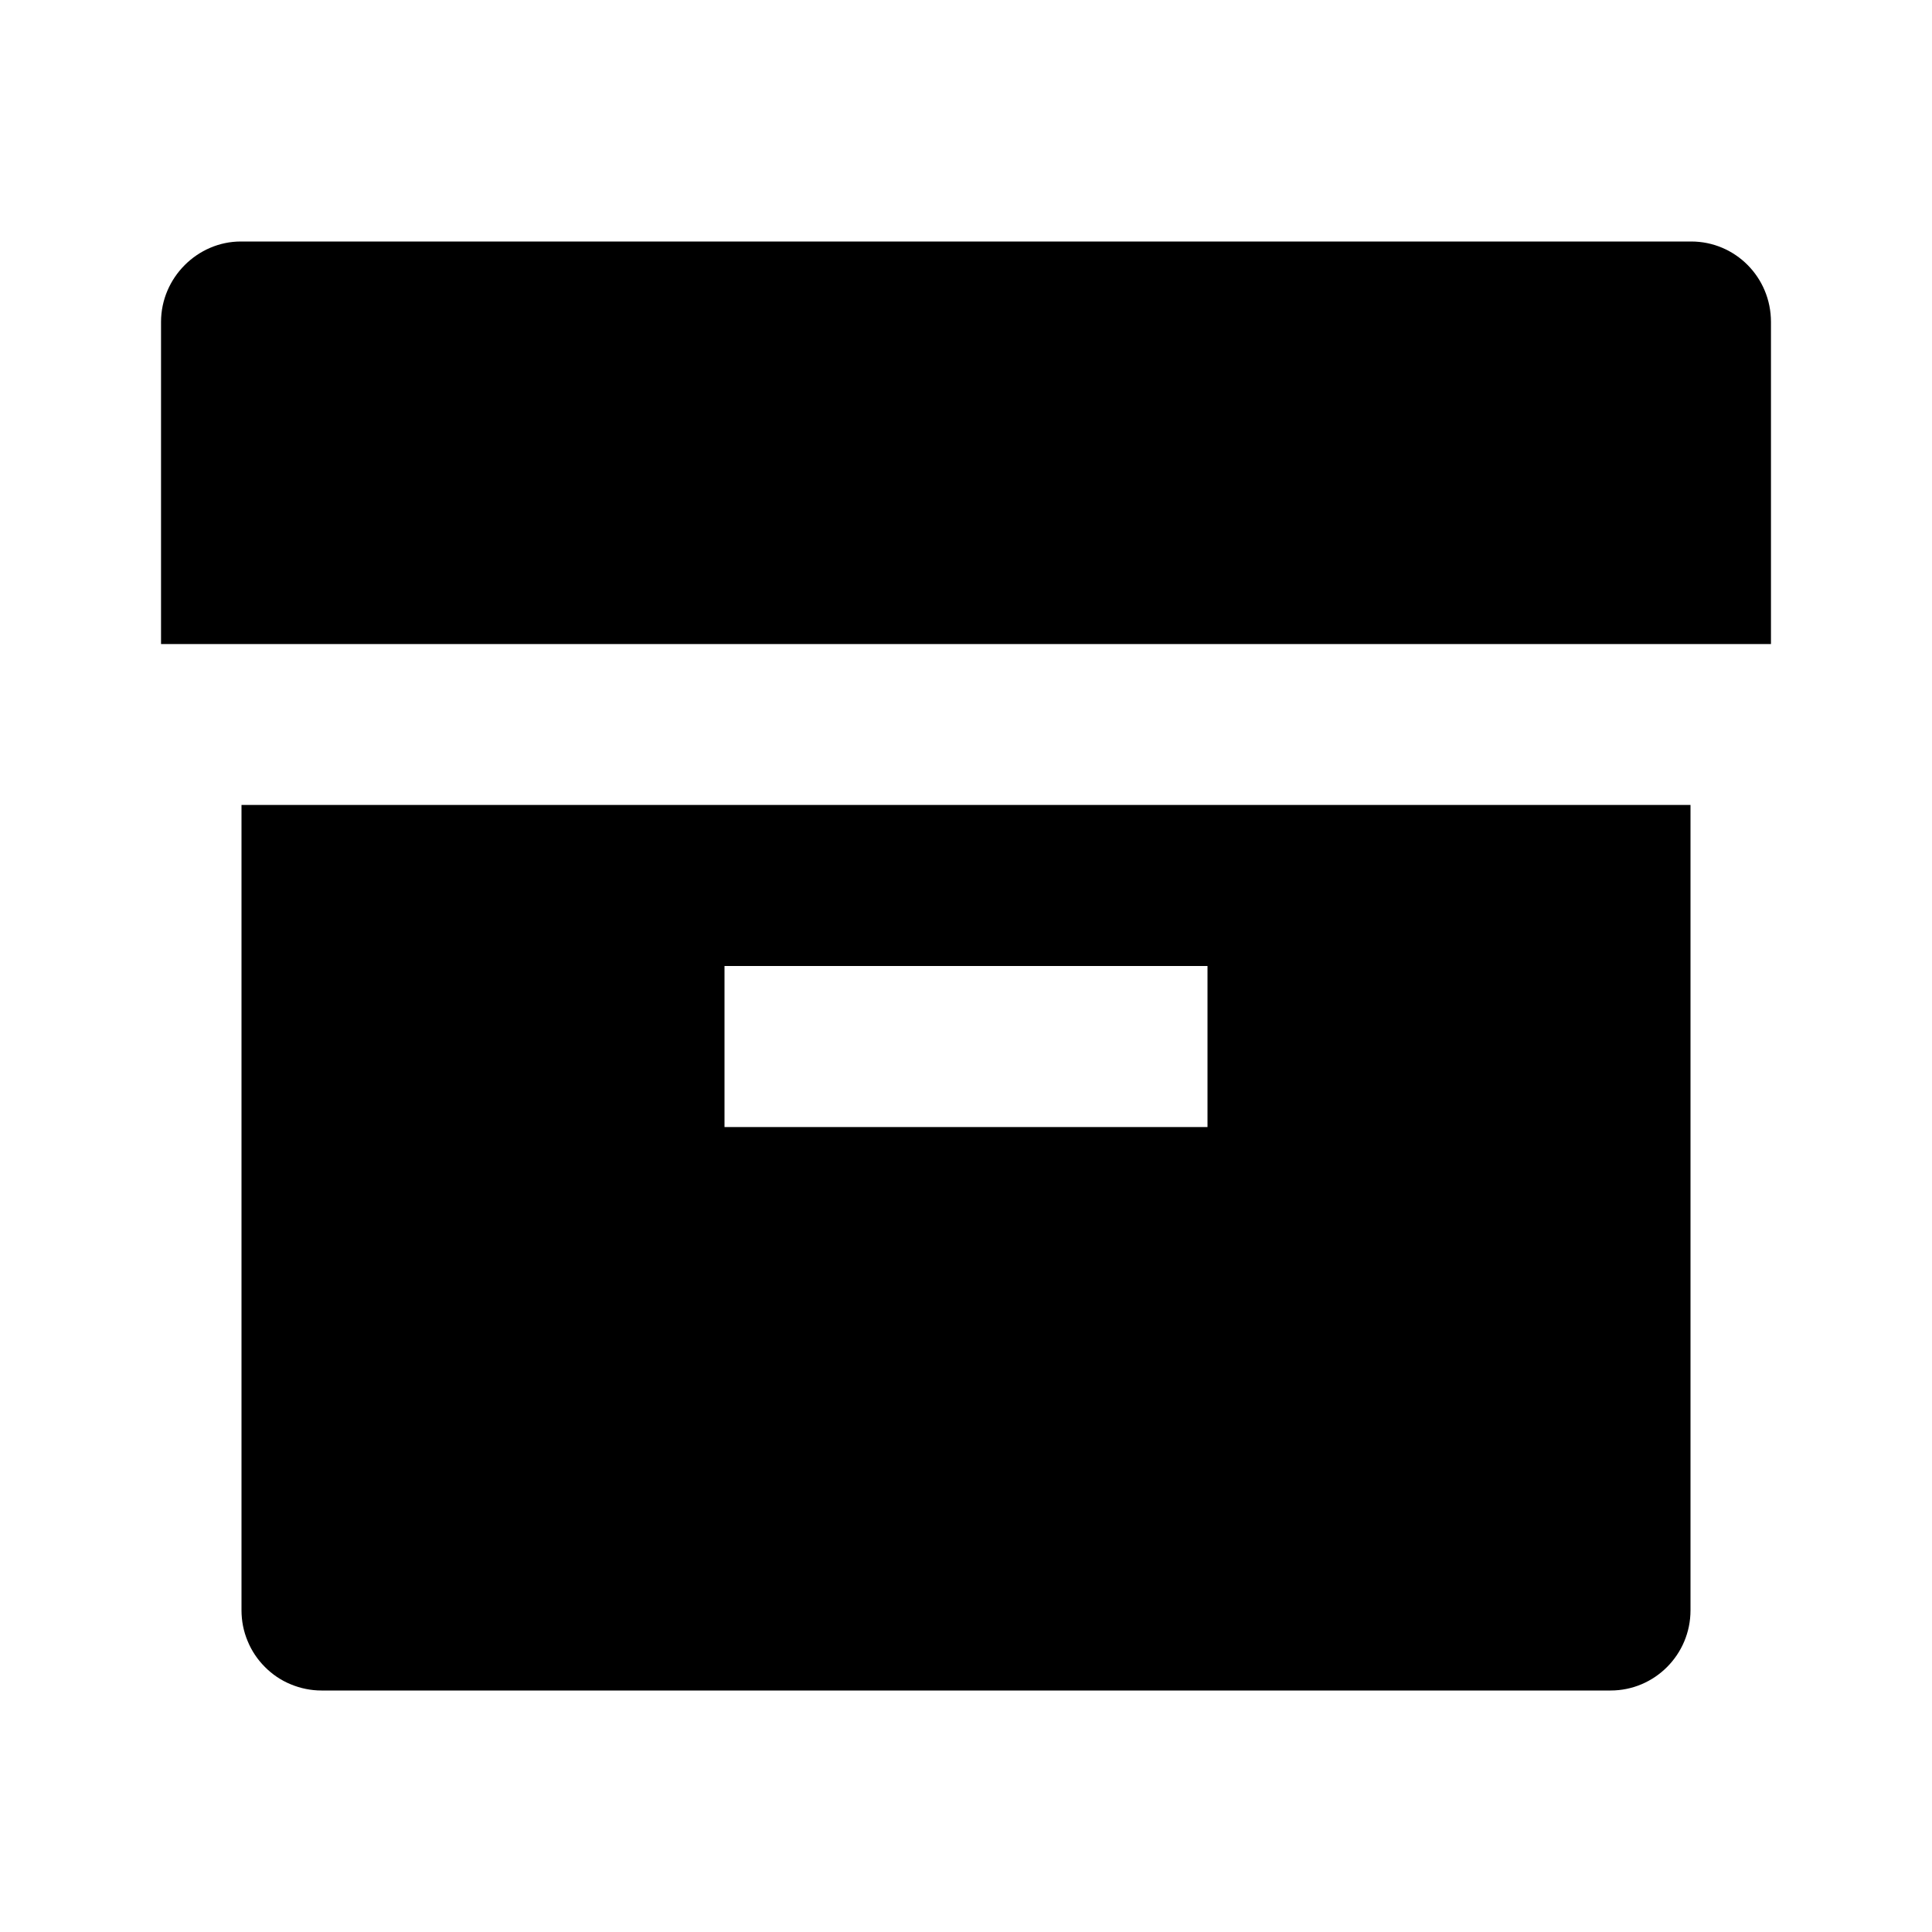
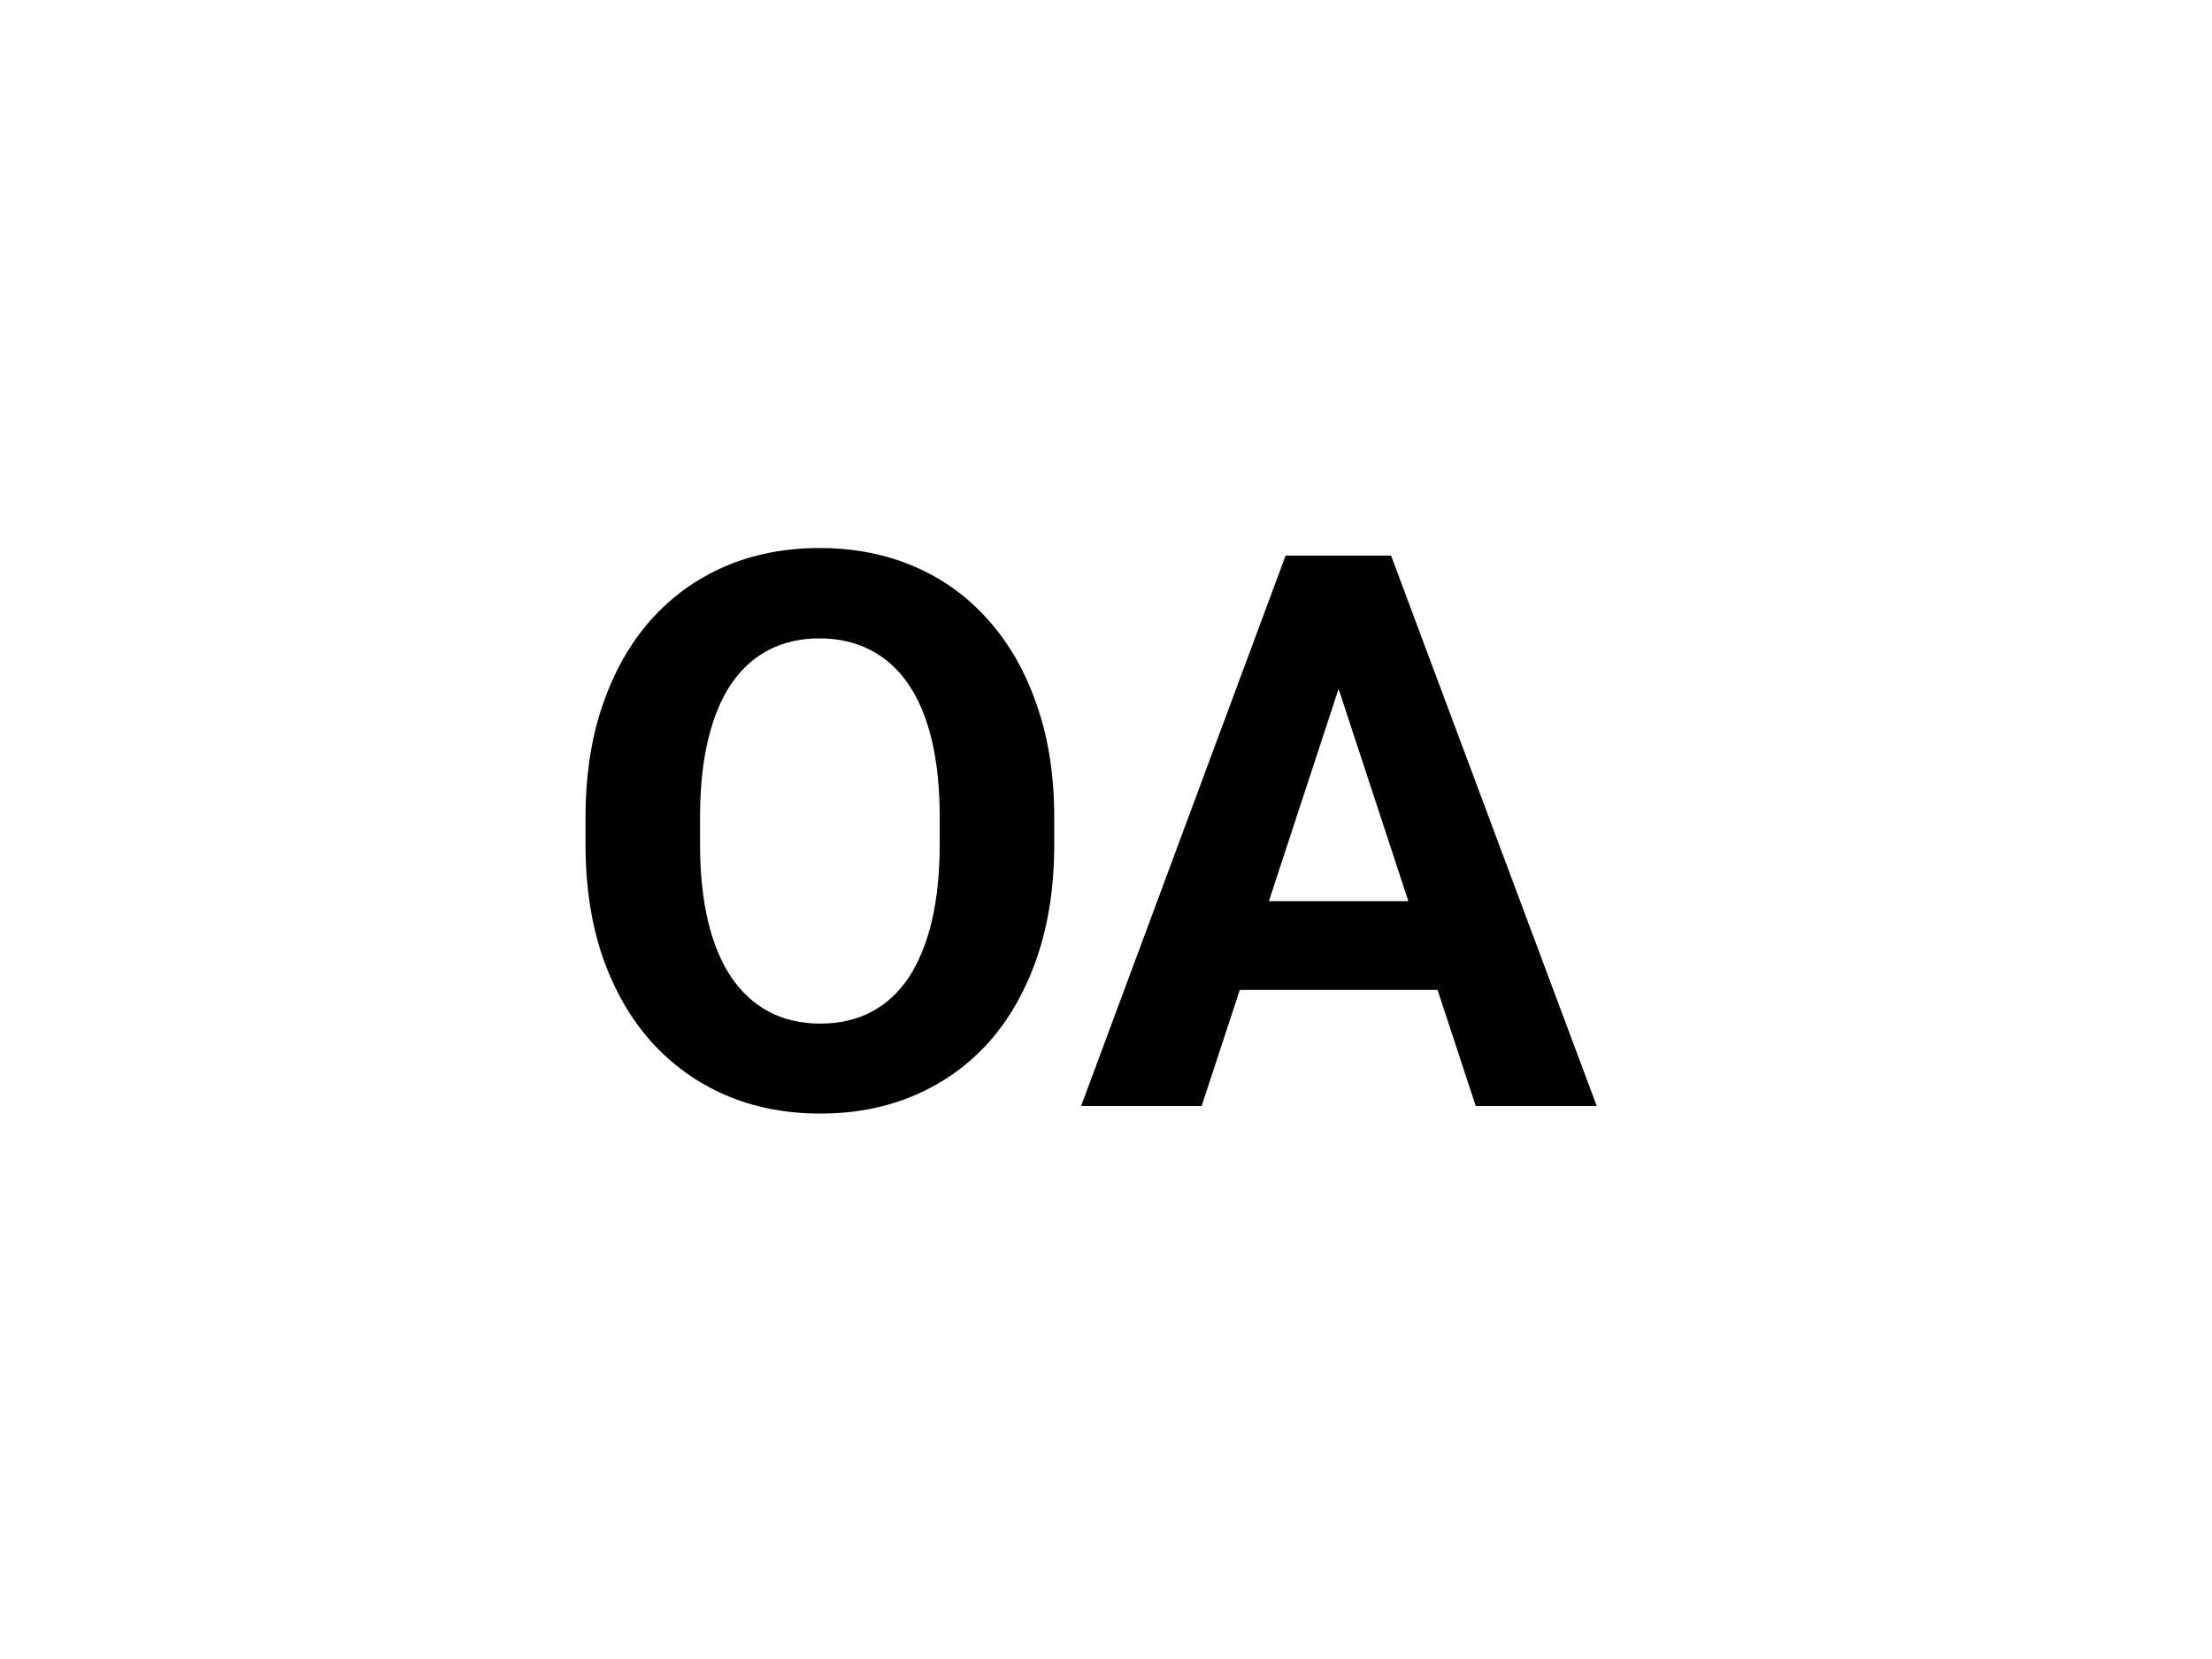
- <svg xmlns="http://www.w3.org/2000/svg" width="20" height="20" viewBox="0 0 20 20" fill="none">
-   <path d="M2.5 8.333H17.5V16.67C17.5 17.128 17.129 17.5 16.673 17.5H3.328C3.219 17.5 3.111 17.478 3.01 17.436C2.91 17.395 2.819 17.334 2.742 17.256C2.665 17.179 2.604 17.088 2.563 16.987C2.521 16.887 2.5 16.779 2.5 16.67V8.333ZM7.5 10V11.667H12.5V10H7.5ZM1.667 3.333C1.667 2.873 2.046 2.5 2.493 2.5H17.507C17.963 2.5 18.333 2.87 18.333 3.333V6.667H1.667V3.333Z" fill="currentColor" />
+ <svg xmlns="http://www.w3.org/2000/svg" width="40" height="30" viewBox="0 0 40 30" fill="none">
+   <path d="M19.064 14.791V15.263C19.064 16.019 18.962 16.698 18.757 17.3C18.552 17.901 18.262 18.414 17.889 18.838C17.515 19.257 17.068 19.578 16.549 19.802C16.034 20.025 15.462 20.137 14.833 20.137C14.209 20.137 13.637 20.025 13.117 19.802C12.602 19.578 12.156 19.257 11.777 18.838C11.399 18.414 11.105 17.901 10.896 17.3C10.69 16.698 10.588 16.019 10.588 15.263V14.791C10.588 14.03 10.69 13.351 10.896 12.754C11.101 12.152 11.39 11.64 11.764 11.216C12.142 10.792 12.588 10.468 13.104 10.245C13.623 10.022 14.195 9.91 14.819 9.91C15.448 9.91 16.02 10.022 16.535 10.245C17.055 10.468 17.501 10.792 17.875 11.216C18.253 11.64 18.545 12.152 18.75 12.754C18.96 13.351 19.064 14.03 19.064 14.791ZM16.993 15.263V14.777C16.993 14.249 16.945 13.784 16.85 13.383C16.754 12.982 16.613 12.645 16.426 12.371C16.239 12.098 16.011 11.893 15.742 11.756C15.473 11.615 15.166 11.544 14.819 11.544C14.473 11.544 14.165 11.615 13.896 11.756C13.632 11.893 13.407 12.098 13.22 12.371C13.037 12.645 12.898 12.982 12.803 13.383C12.707 13.784 12.659 14.249 12.659 14.777V15.263C12.659 15.787 12.707 16.252 12.803 16.657C12.898 17.058 13.04 17.398 13.227 17.676C13.413 17.949 13.641 18.157 13.91 18.298C14.179 18.439 14.487 18.51 14.833 18.51C15.179 18.51 15.487 18.439 15.756 18.298C16.025 18.157 16.25 17.949 16.433 17.676C16.615 17.398 16.754 17.058 16.85 16.657C16.945 16.252 16.993 15.787 16.993 15.263ZM24.438 11.749L21.73 20H19.55L23.248 10.047H24.636L24.438 11.749ZM26.686 20L23.973 11.749L23.754 10.047H25.155L28.874 20H26.686ZM26.564 16.295V17.901H21.307V16.295H26.564Z" fill="currentColor" />
</svg>
